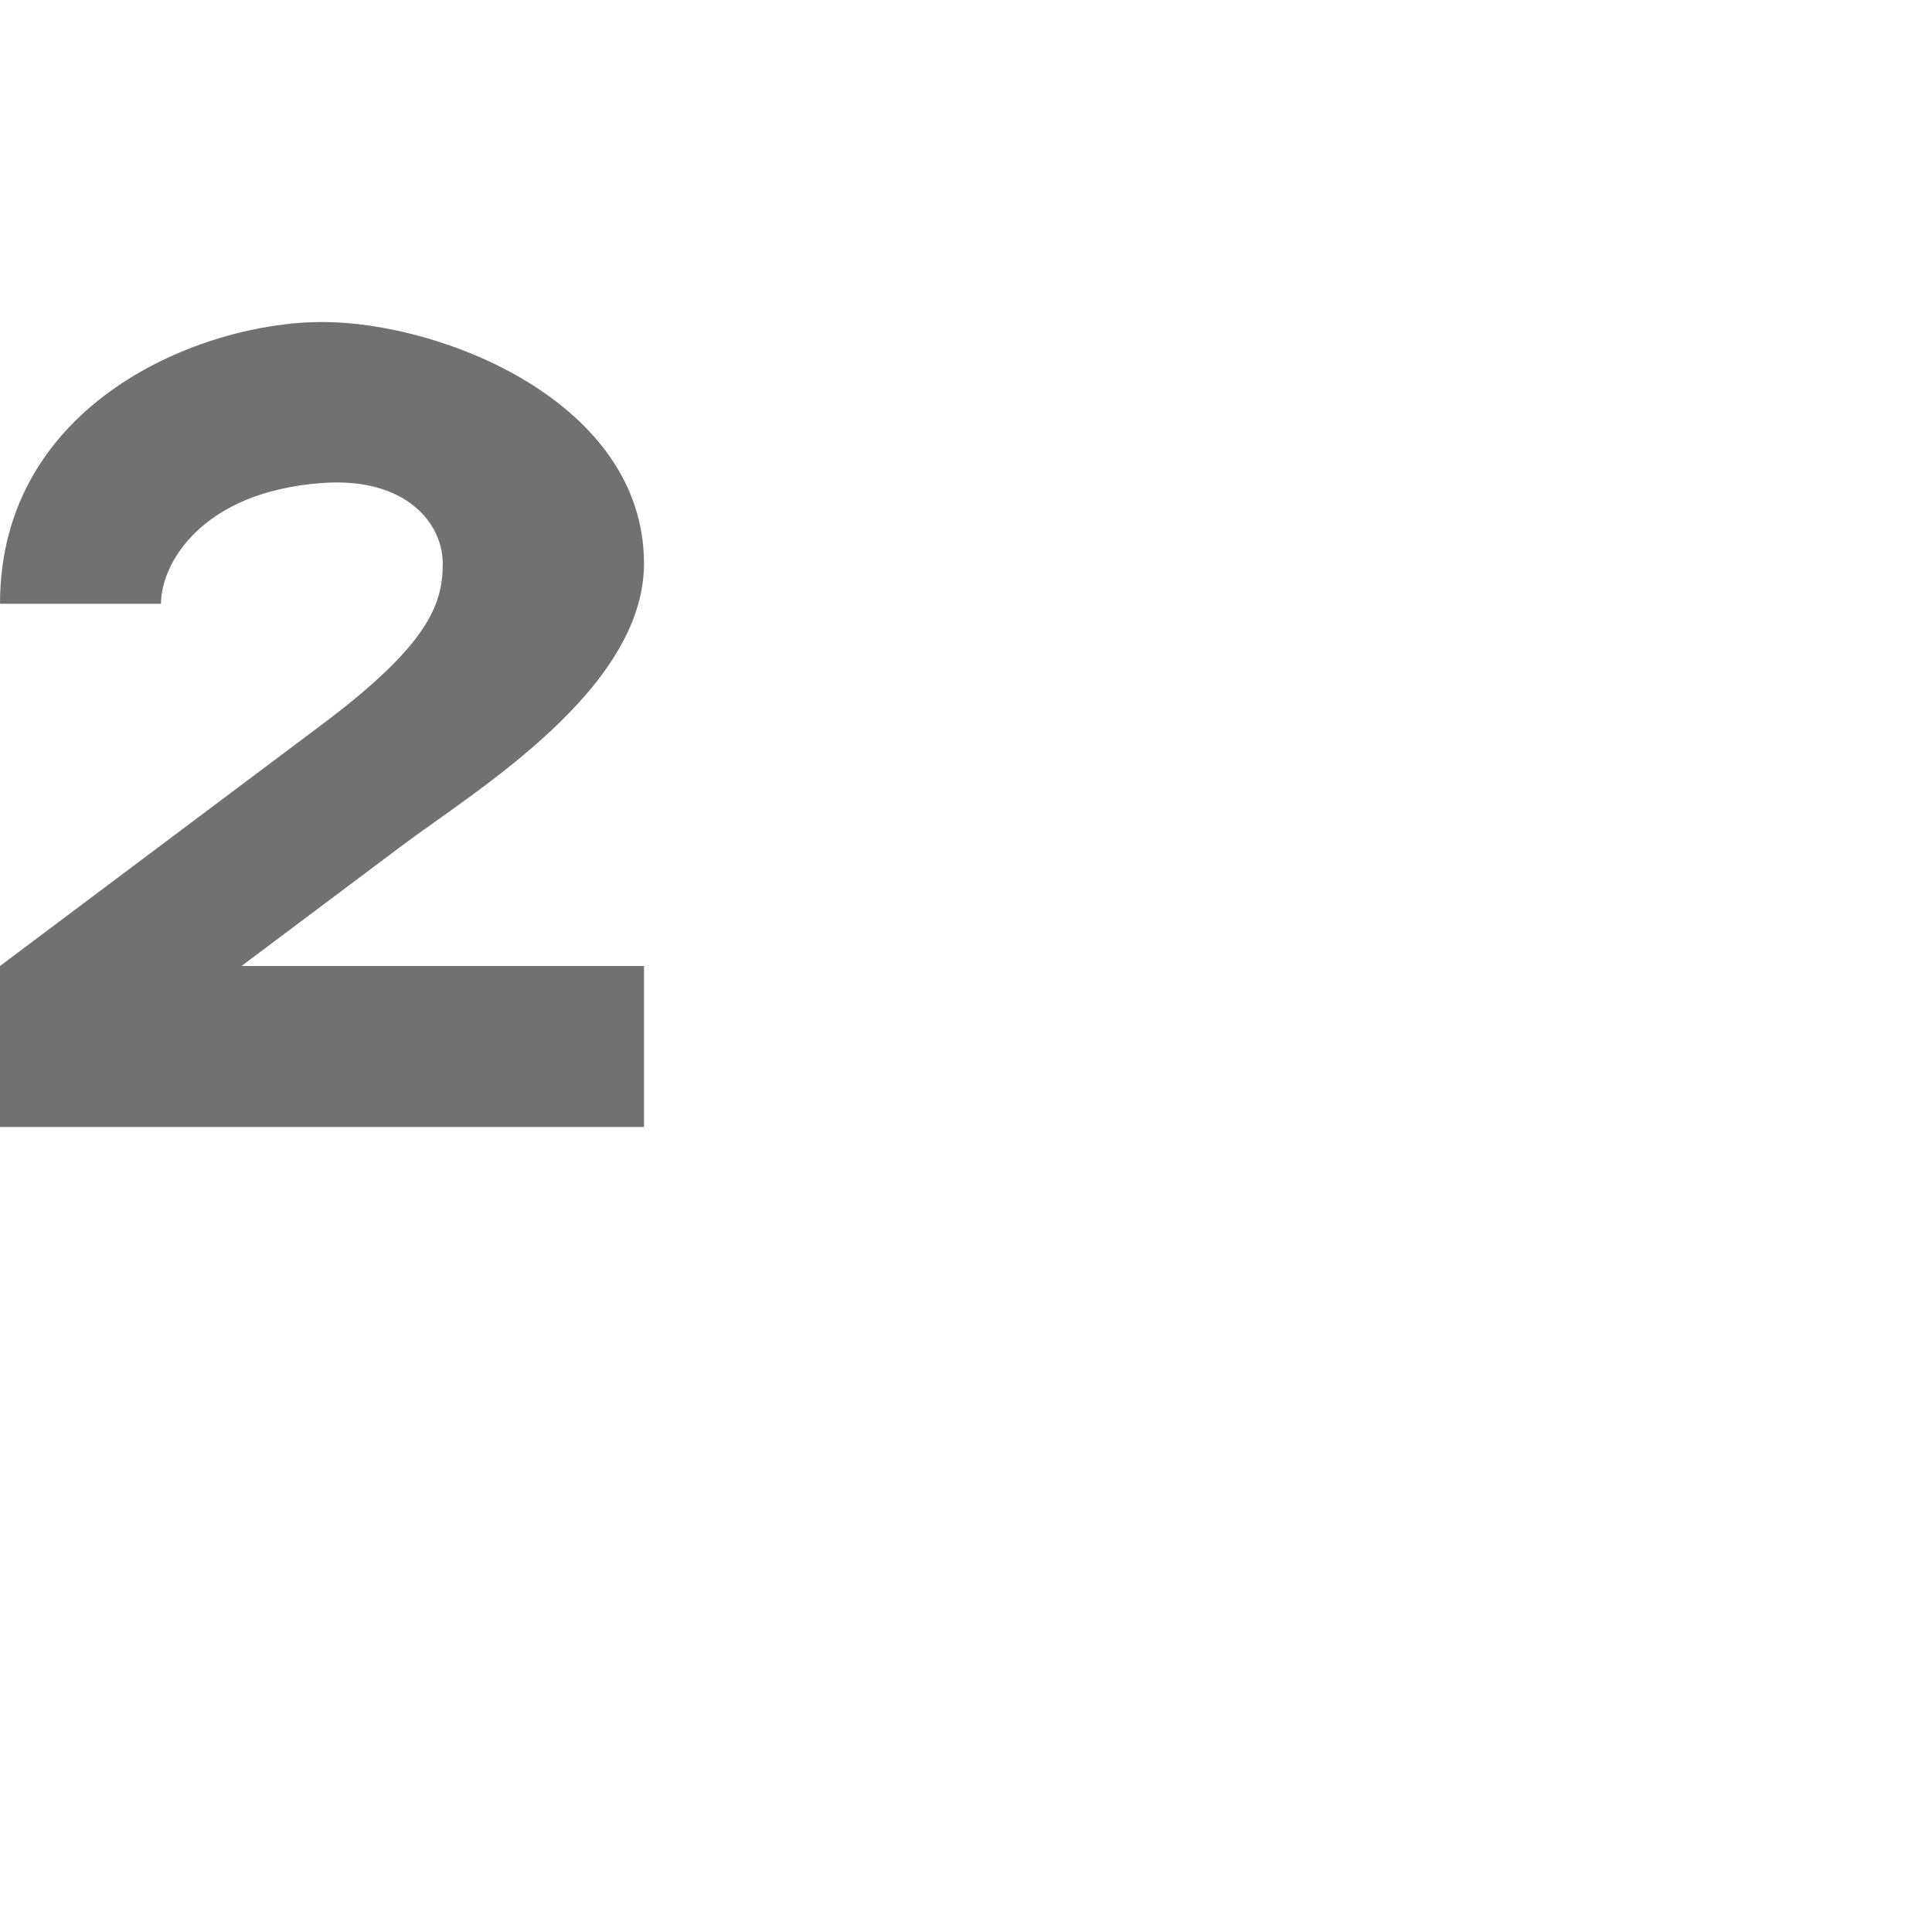
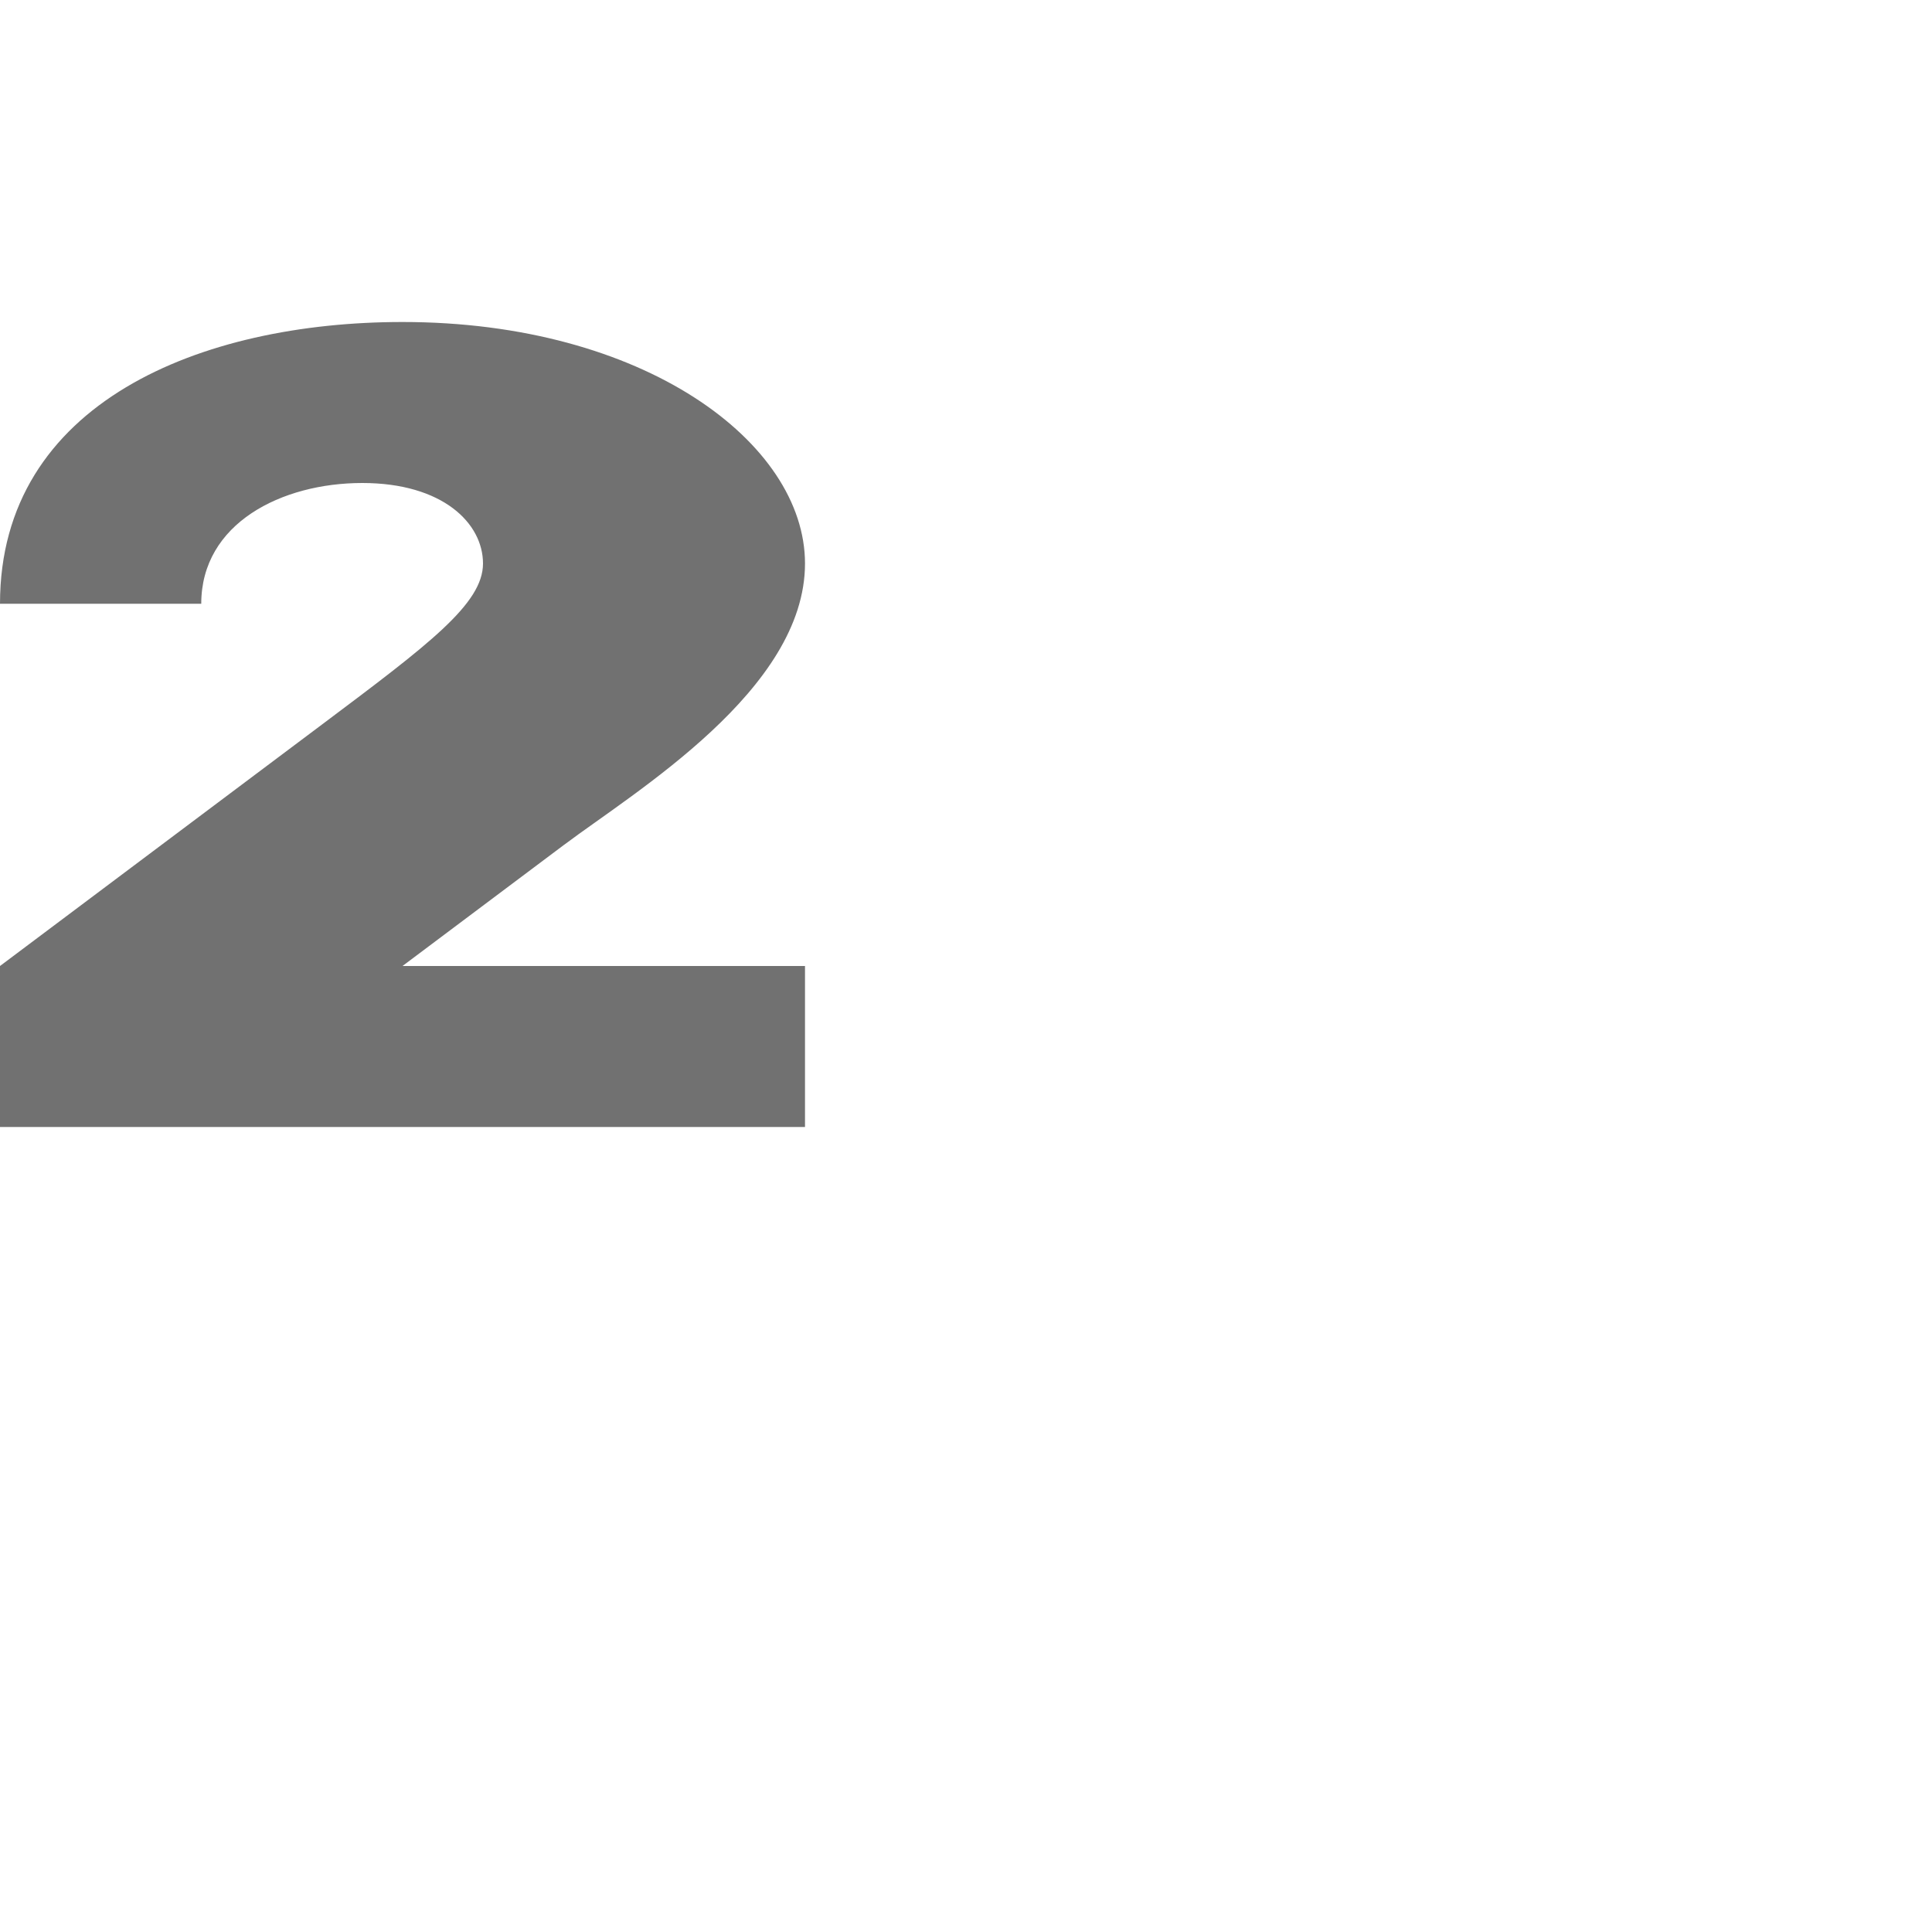
<svg xmlns="http://www.w3.org/2000/svg" width="1200" height="1200" viewBox="0 0 1200 1200" version="1.1" id="svg1">
  <defs id="defs1" />
  <g id="layer1">
-     <path style="fill:#000000;fill-opacity:0.555;stroke:none;stroke-width:1px;stroke-linecap:butt;stroke-linejoin:miter;stroke-opacity:1" d="m 0,375 h 100 c 0,-25 25.2,-69.521 100,-75 52.101,-3.816 75,25 75,50 0,25 -8.333,50 -75,100 L 0,600 V 700 H 400 V 600 H 150 L 250,525 C 294.721,491.459 400,428.373 400,350 400,250 275,200 200,200 125,200 0,250 0,375 Z" id="path16160" />
+     <path style="fill:#000000;fill-opacity:0.555;stroke:none;stroke-width:1px;stroke-linecap:butt;stroke-linejoin:miter;stroke-opacity:1" d="m 0,375 h 125 c 0,-50 50,-75 100,-75 50,0 75,25 75,50 0,25 -33.333,50 -100,100 L 0,600 V 700 H 500 V 600 H 250 L 350,525 C 394.721,491.459 500,428.373 500,350 500,275 400,200 250,200 125,200 0,250 0,375 Z" id="path16160" />
  </g>
</svg>
